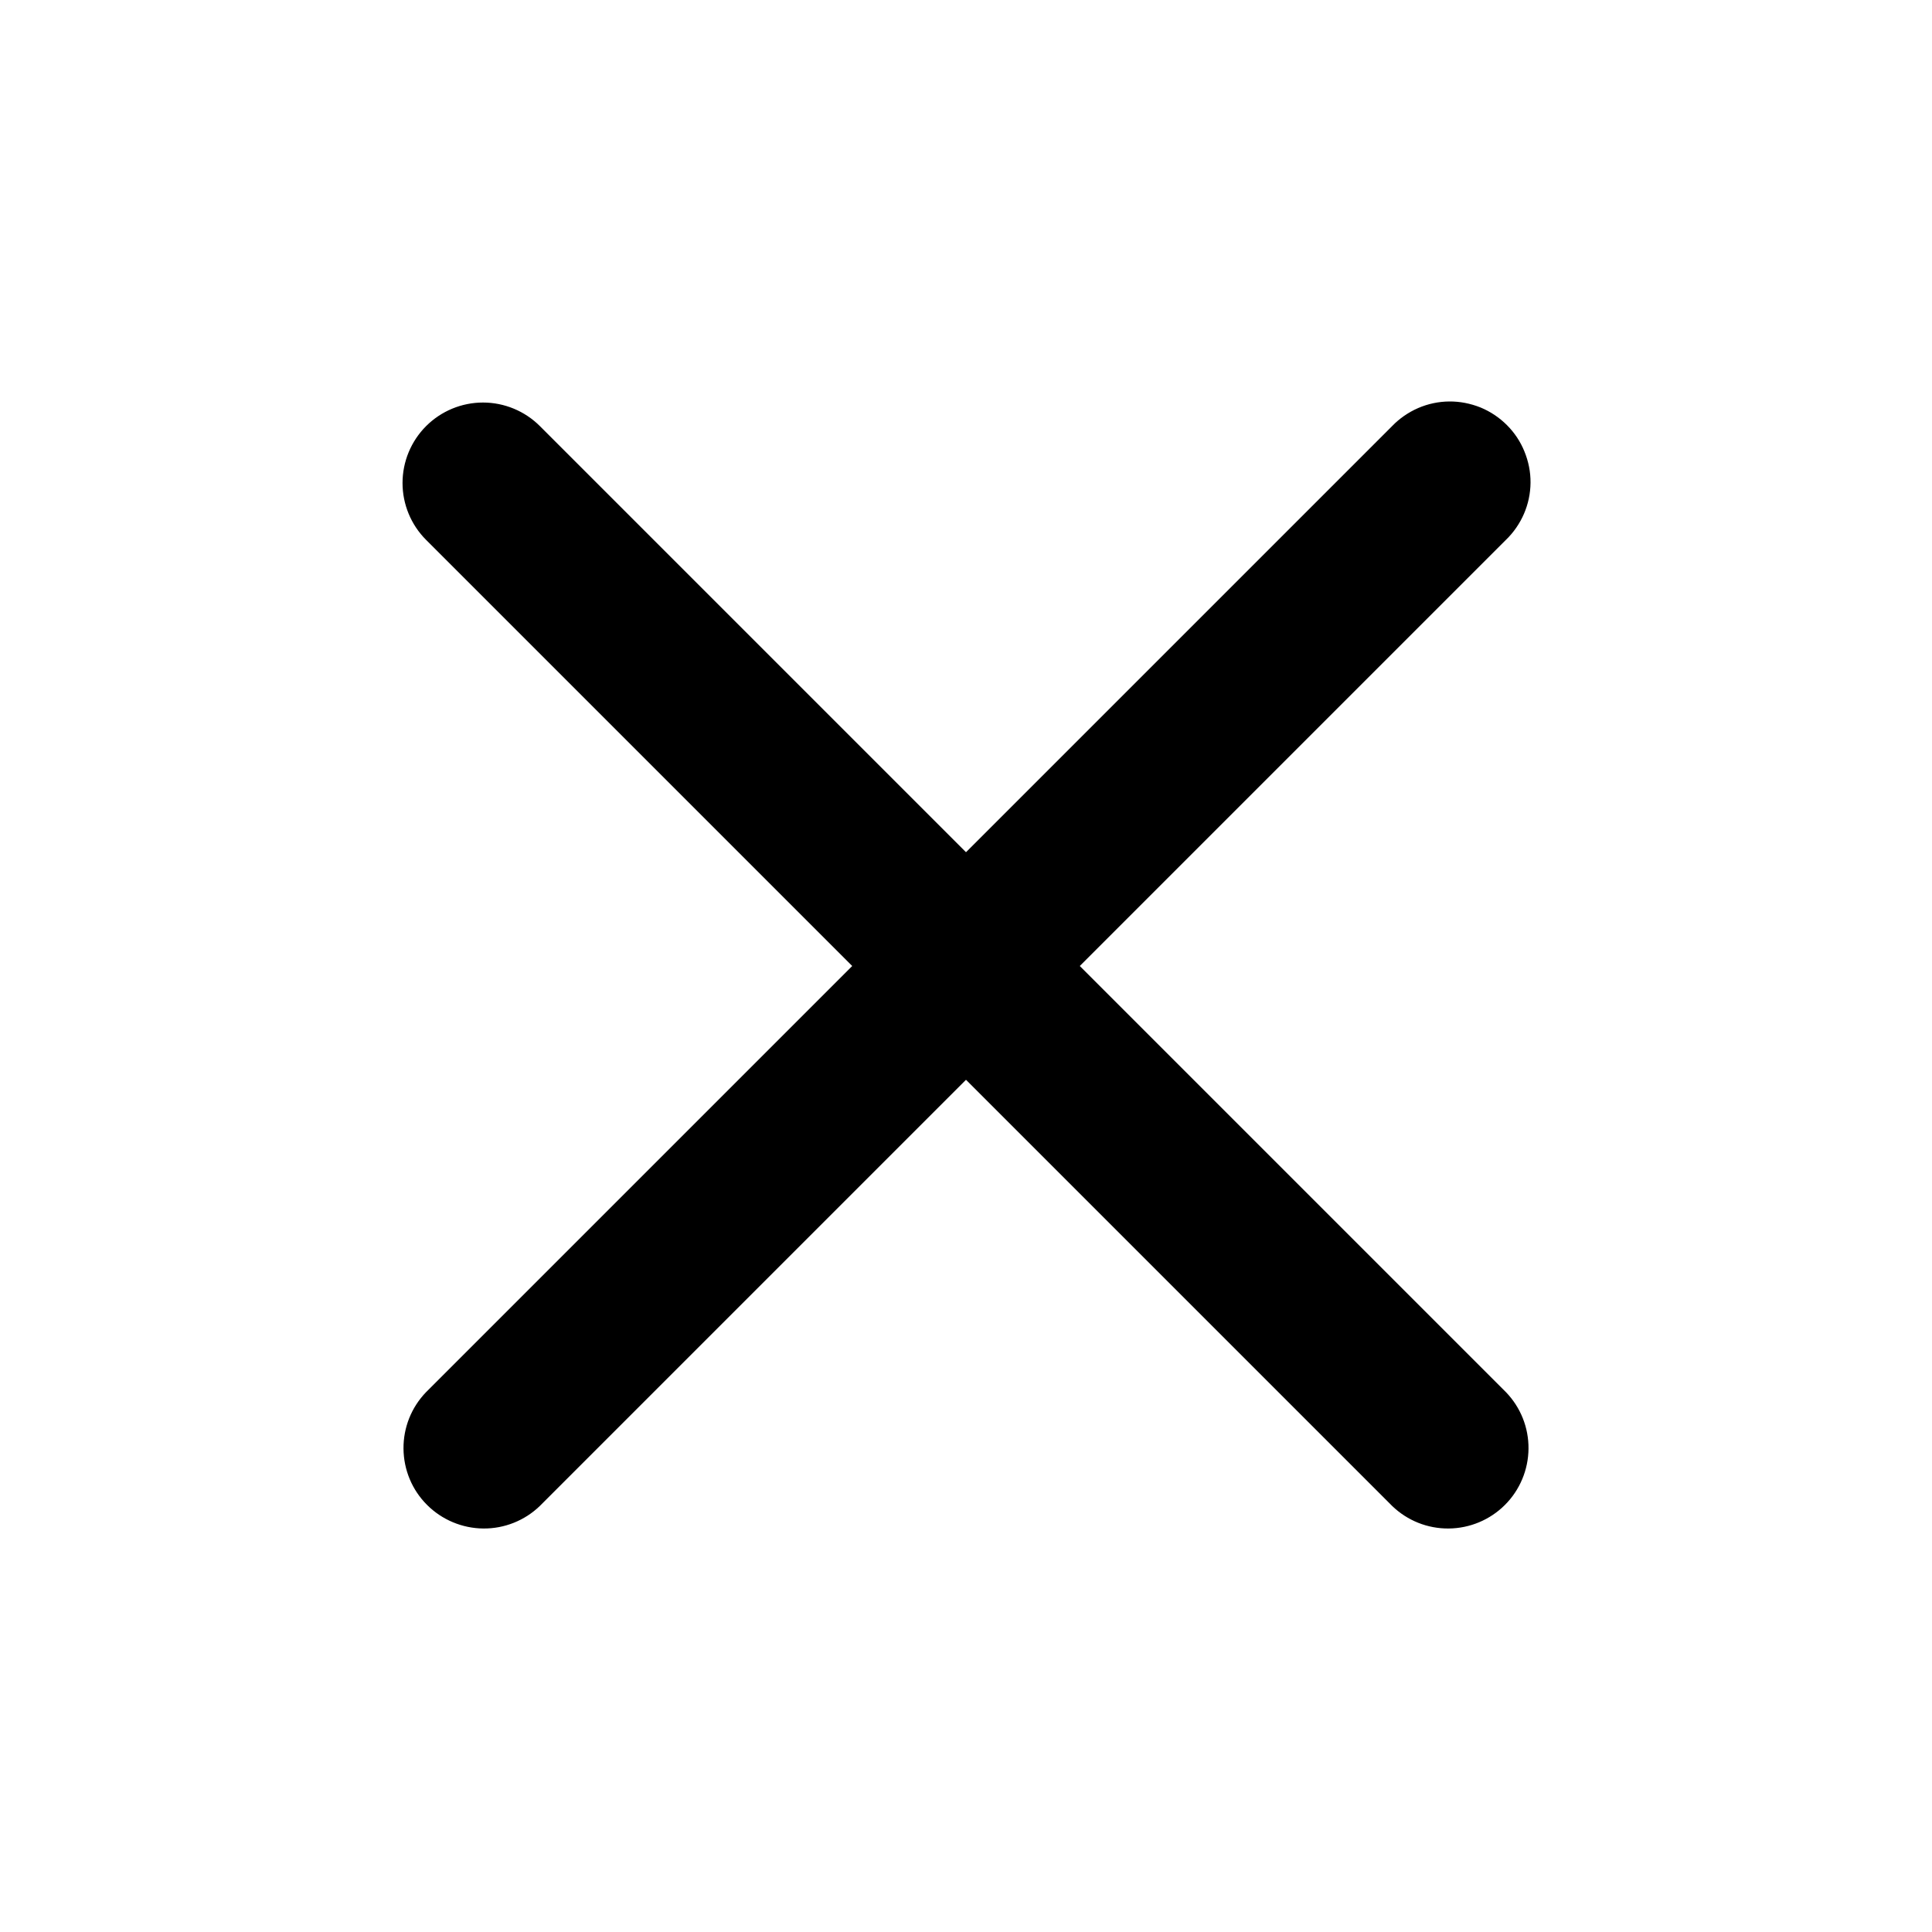
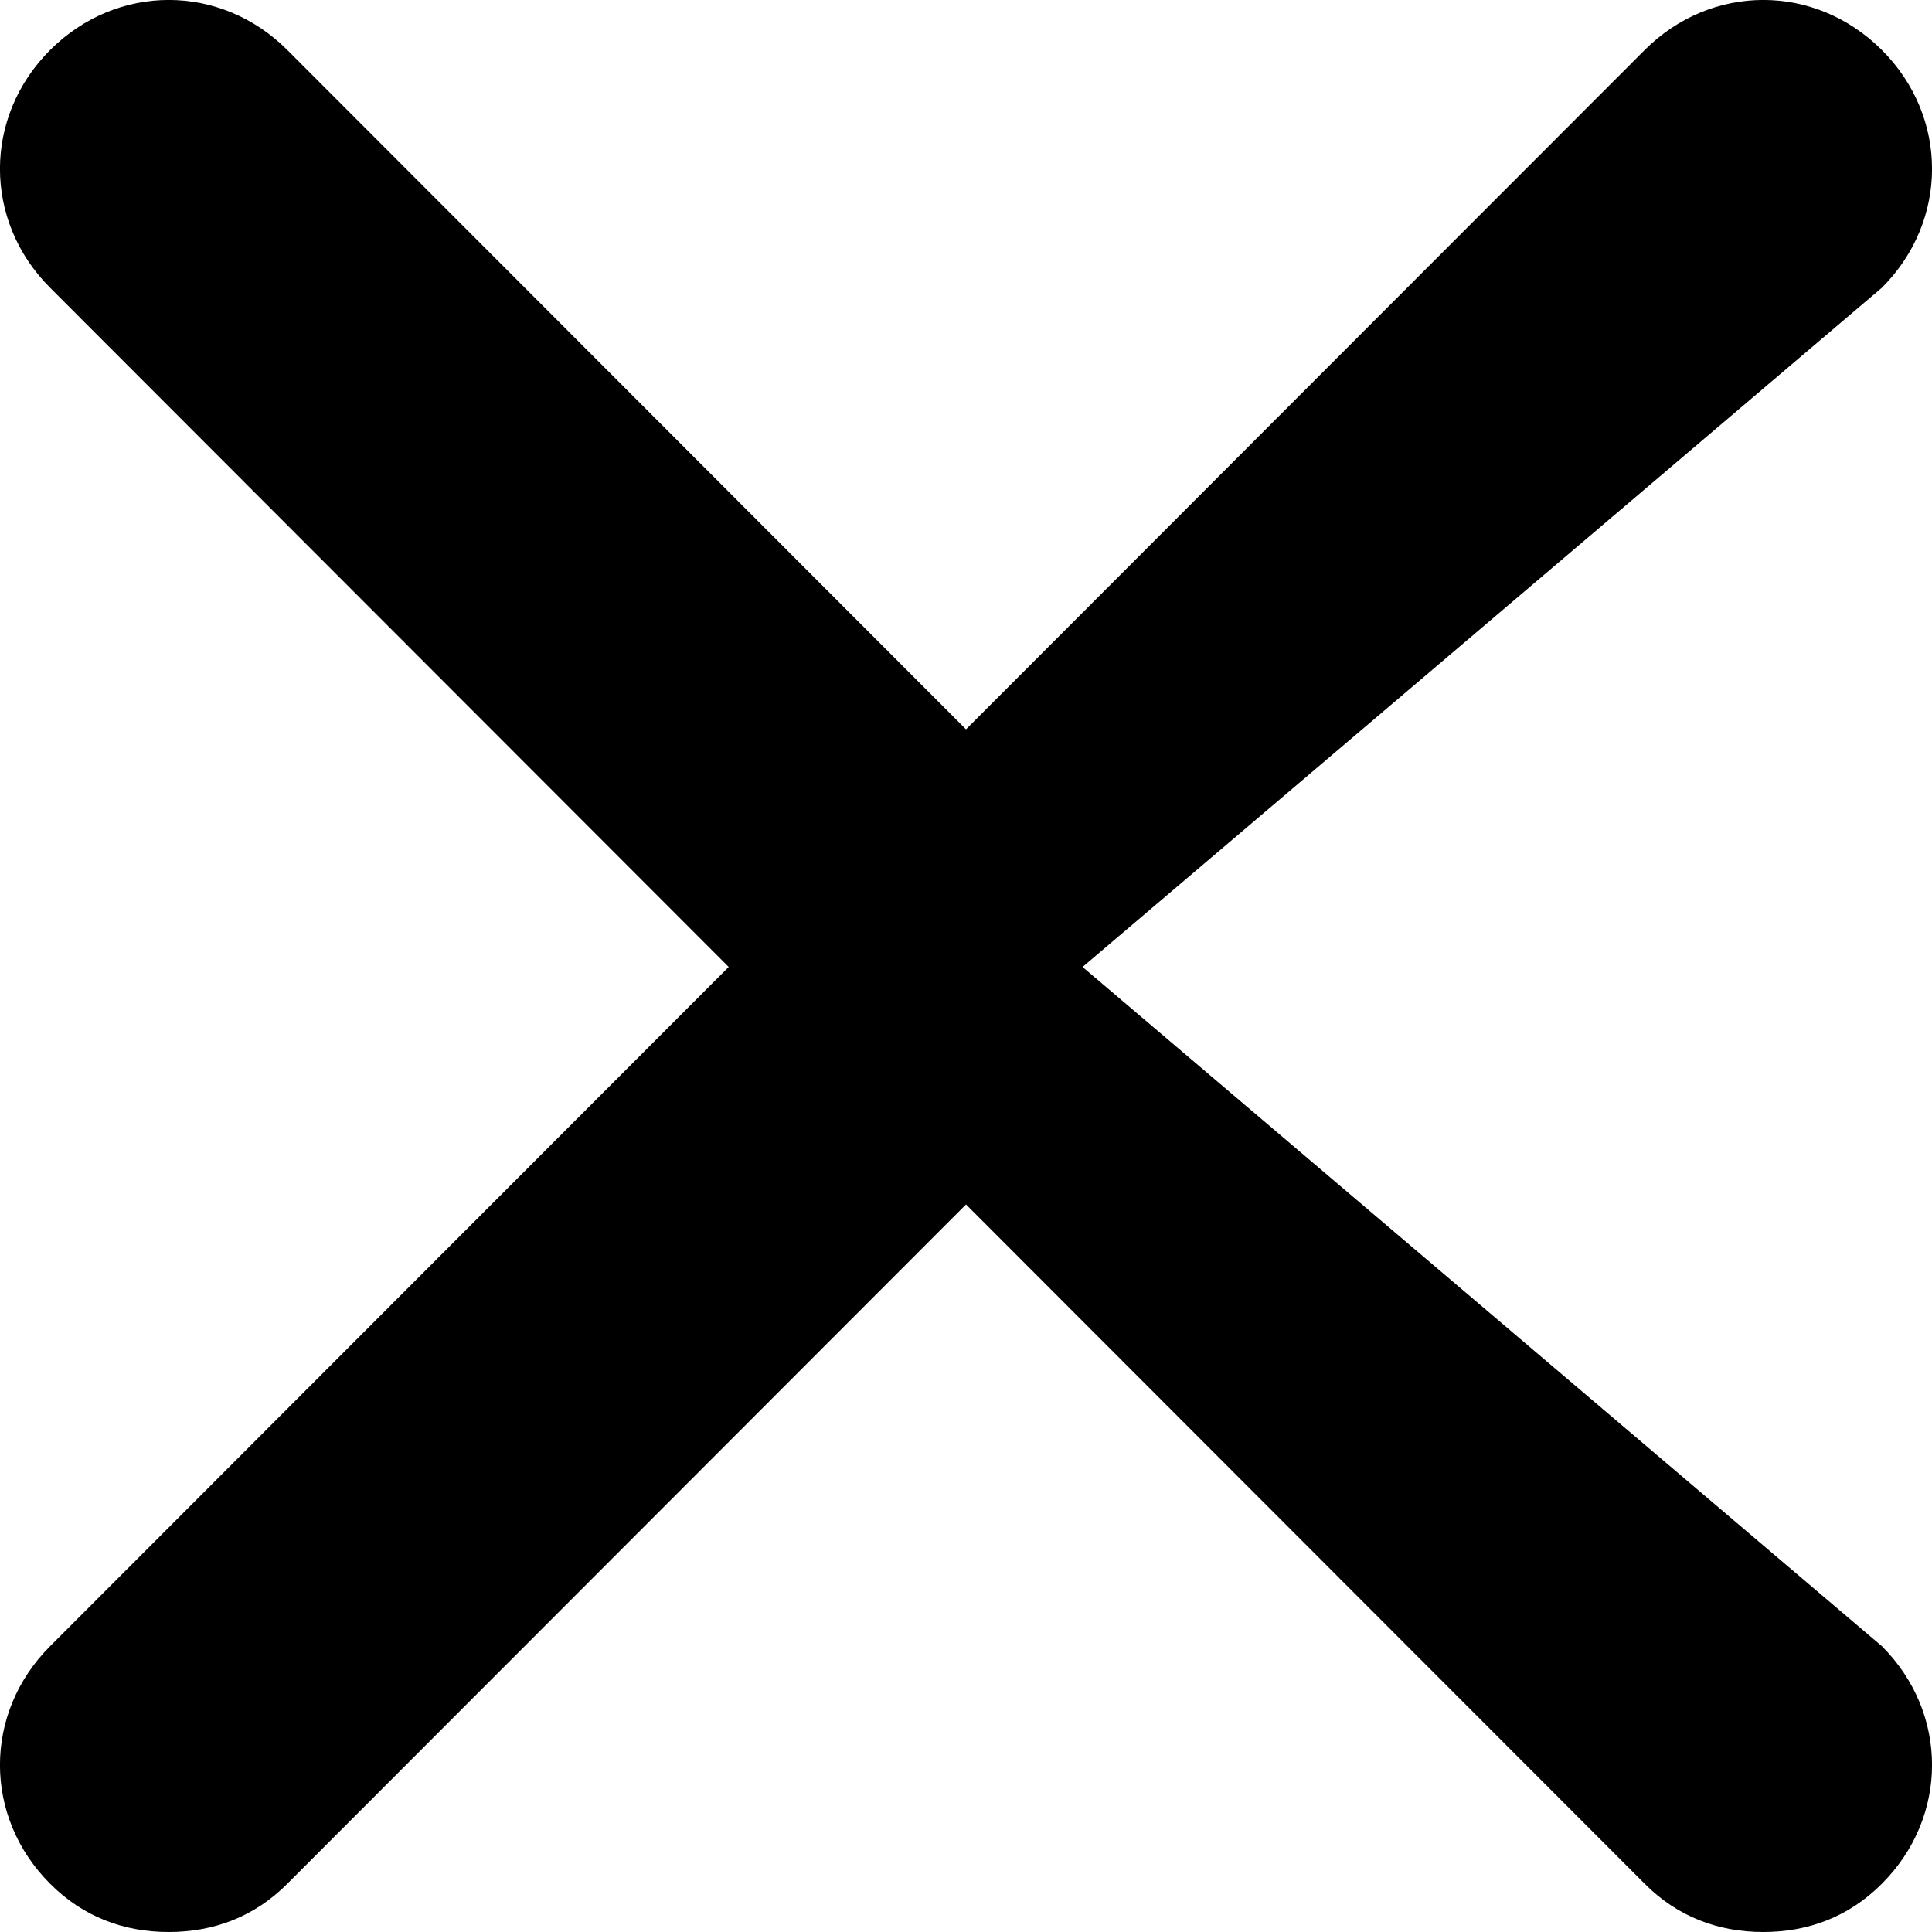
- <svg xmlns="http://www.w3.org/2000/svg" width="20" height="20" viewBox="0 0 20 20" fill="none">
-   <path fill="currentColor" d="M4.411 4.411C4.567 4.255 4.779 4.167 5 4.167C5.221 4.167 5.433 4.255 5.589 4.411L10 8.822L14.411 4.411C14.488 4.331 14.58 4.268 14.681 4.224C14.783 4.18 14.892 4.157 15.003 4.156C15.114 4.155 15.223 4.177 15.326 4.218C15.428 4.26 15.521 4.322 15.6 4.401C15.678 4.479 15.74 4.572 15.781 4.674C15.823 4.777 15.845 4.886 15.844 4.997C15.843 5.108 15.82 5.217 15.776 5.319C15.732 5.42 15.669 5.512 15.589 5.589L11.178 10L15.589 14.411C15.741 14.568 15.825 14.778 15.823 14.997C15.821 15.216 15.733 15.425 15.579 15.579C15.425 15.733 15.216 15.821 14.997 15.823C14.778 15.825 14.568 15.741 14.411 15.589L10 11.178L5.589 15.589C5.432 15.741 5.221 15.825 5.003 15.823C4.785 15.821 4.575 15.733 4.421 15.579C4.266 15.425 4.179 15.216 4.177 14.997C4.175 14.778 4.259 14.568 4.411 14.411L8.822 10L4.411 5.589C4.255 5.433 4.167 5.221 4.167 5C4.167 4.779 4.255 4.567 4.411 4.411Z" />
+ <svg xmlns="http://www.w3.org/2000/svg" width="12" height="12" viewBox="0 0 12 12" fill="none">
+   <path d="M11.689 10.225C12.104 10.64 12.104 11.285 11.689 11.7C11.482 11.908 11.228 12 10.952 12C10.676 12 10.422 11.908 10.215 11.7L6 7.481L1.785 11.7C1.578 11.908 1.324 12 1.048 12C0.772 12 0.518 11.908 0.311 11.7C-0.104 11.285 -0.104 10.64 0.311 10.225L4.526 6.006L0.311 1.787C-0.104 1.372 -0.104 0.726 0.311 0.311C0.726 -0.104 1.37 -0.104 1.785 0.311L6 4.53L10.215 0.311C10.63 -0.104 11.274 -0.104 11.689 0.311C12.104 0.726 12.104 1.372 11.689 1.787L6.724 6.006L11.689 10.225Z" fill="currentColor" />
</svg>
